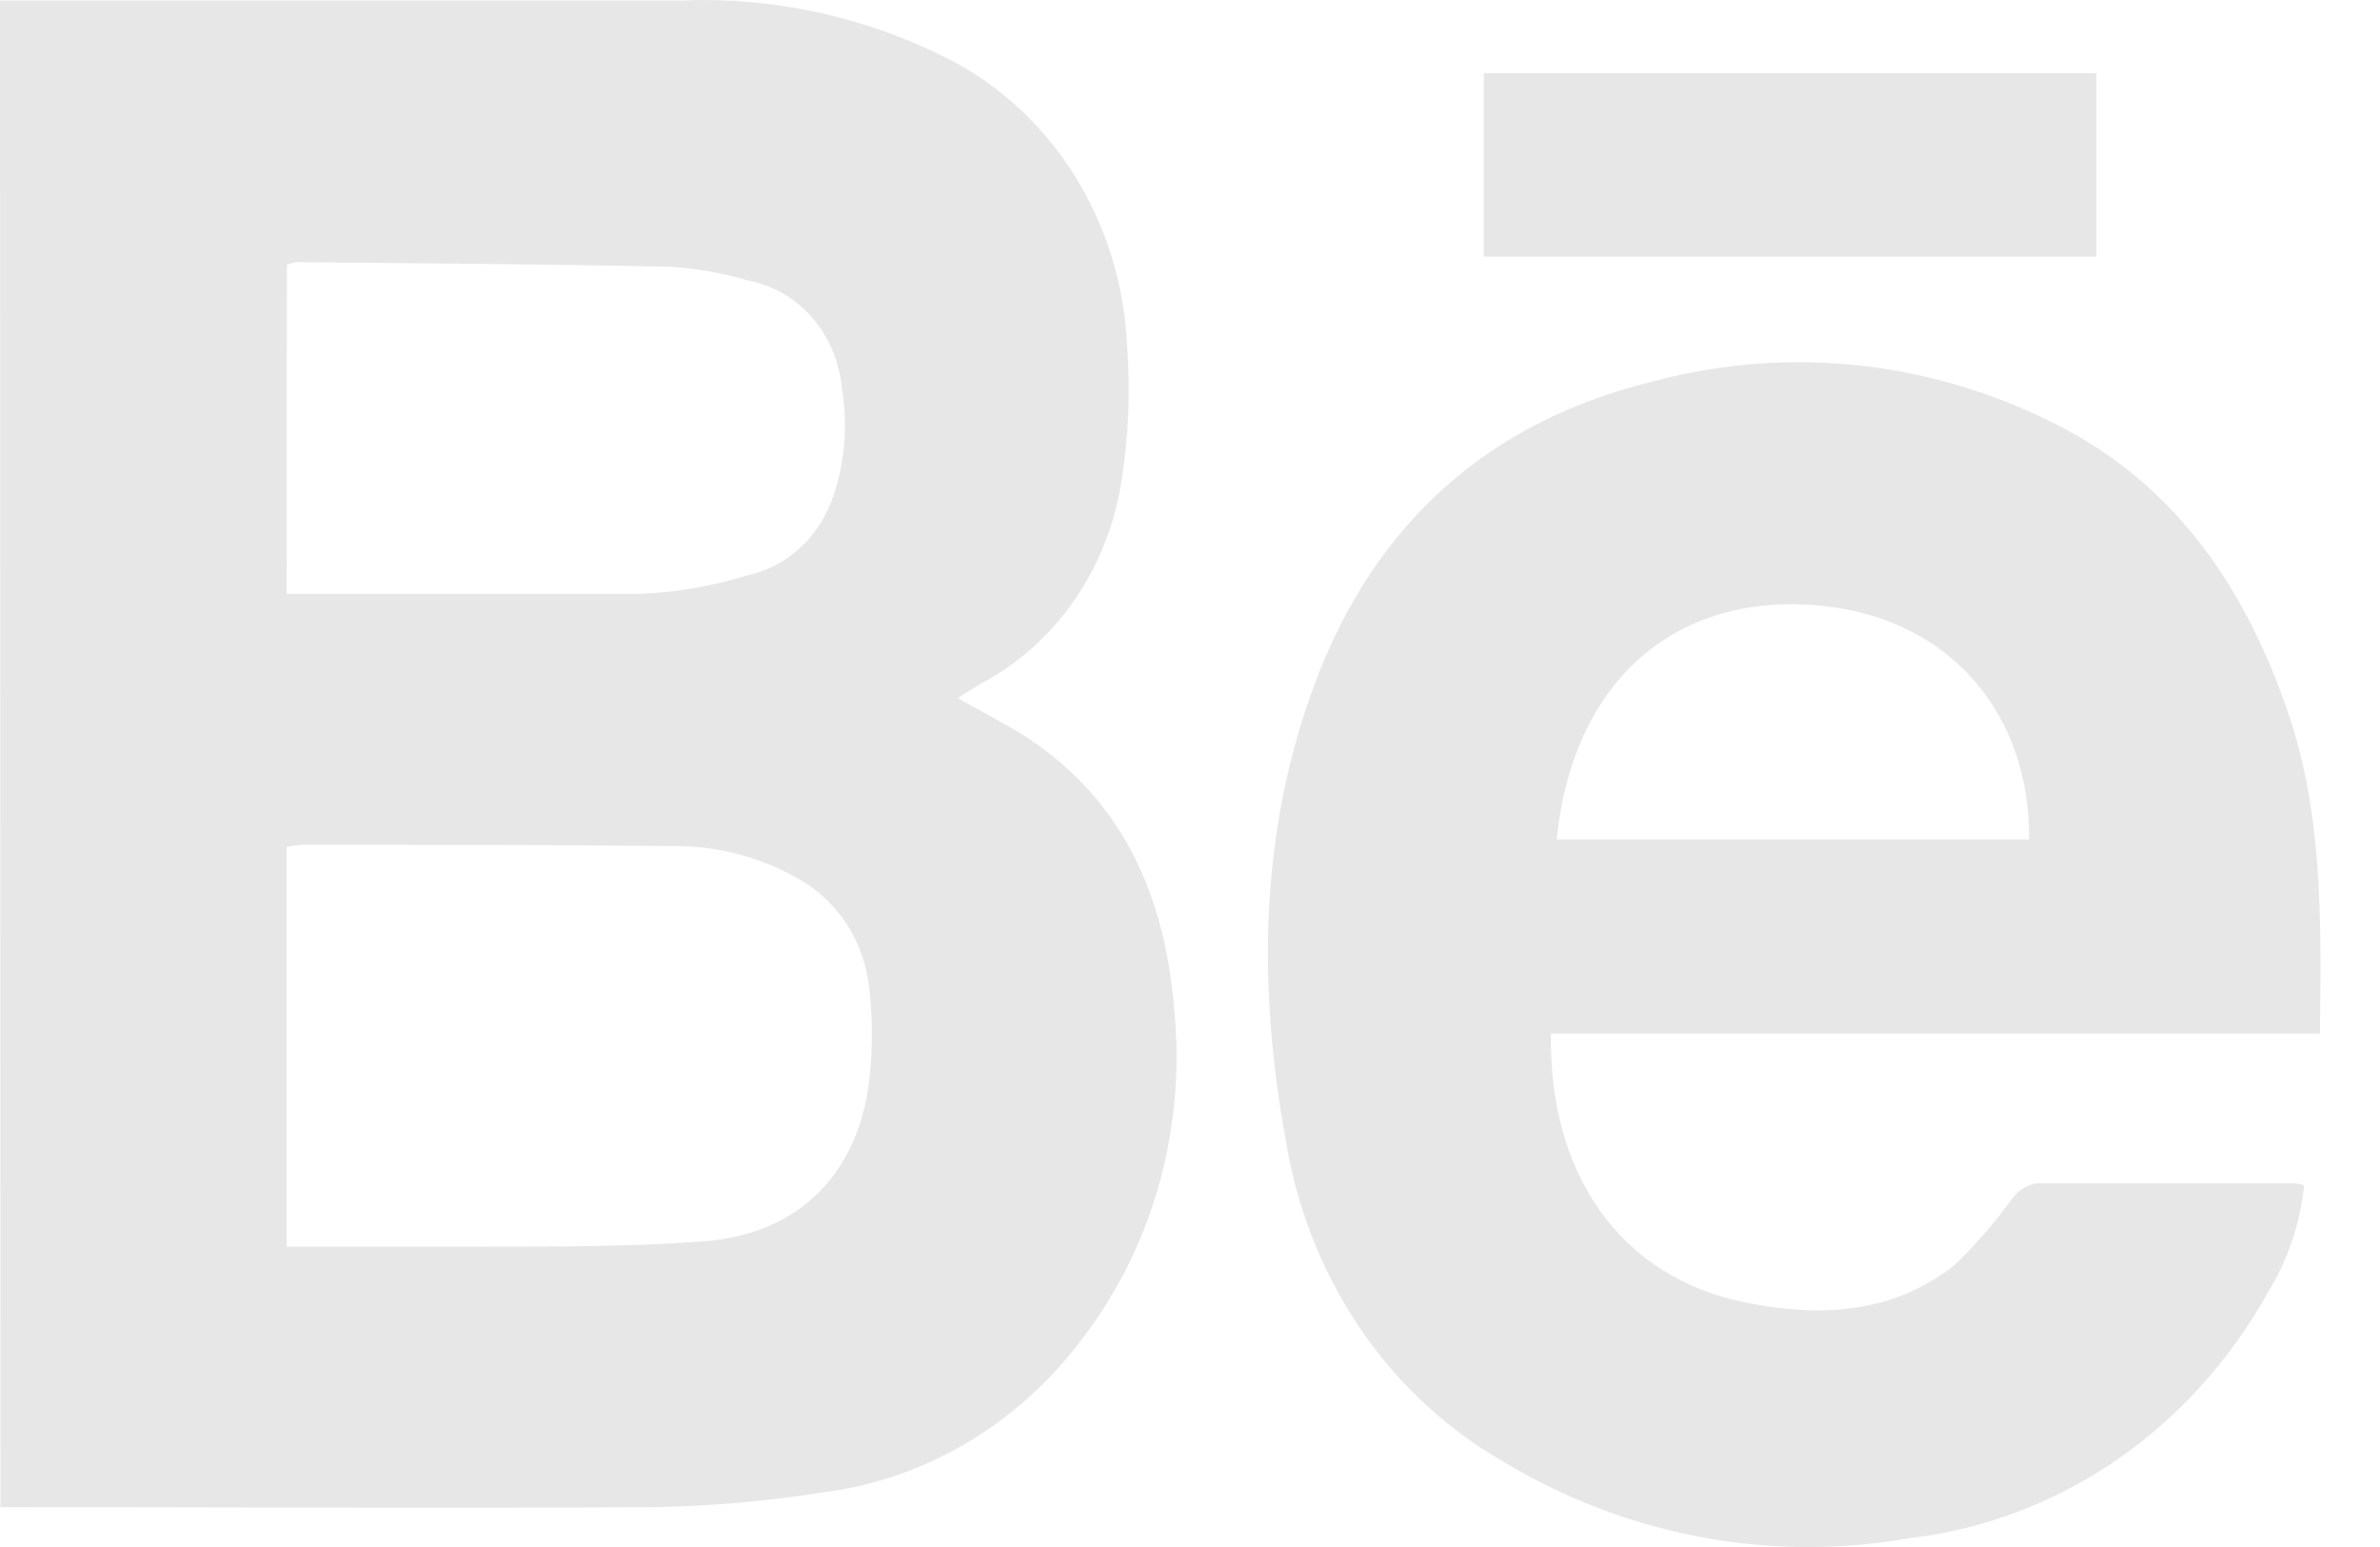
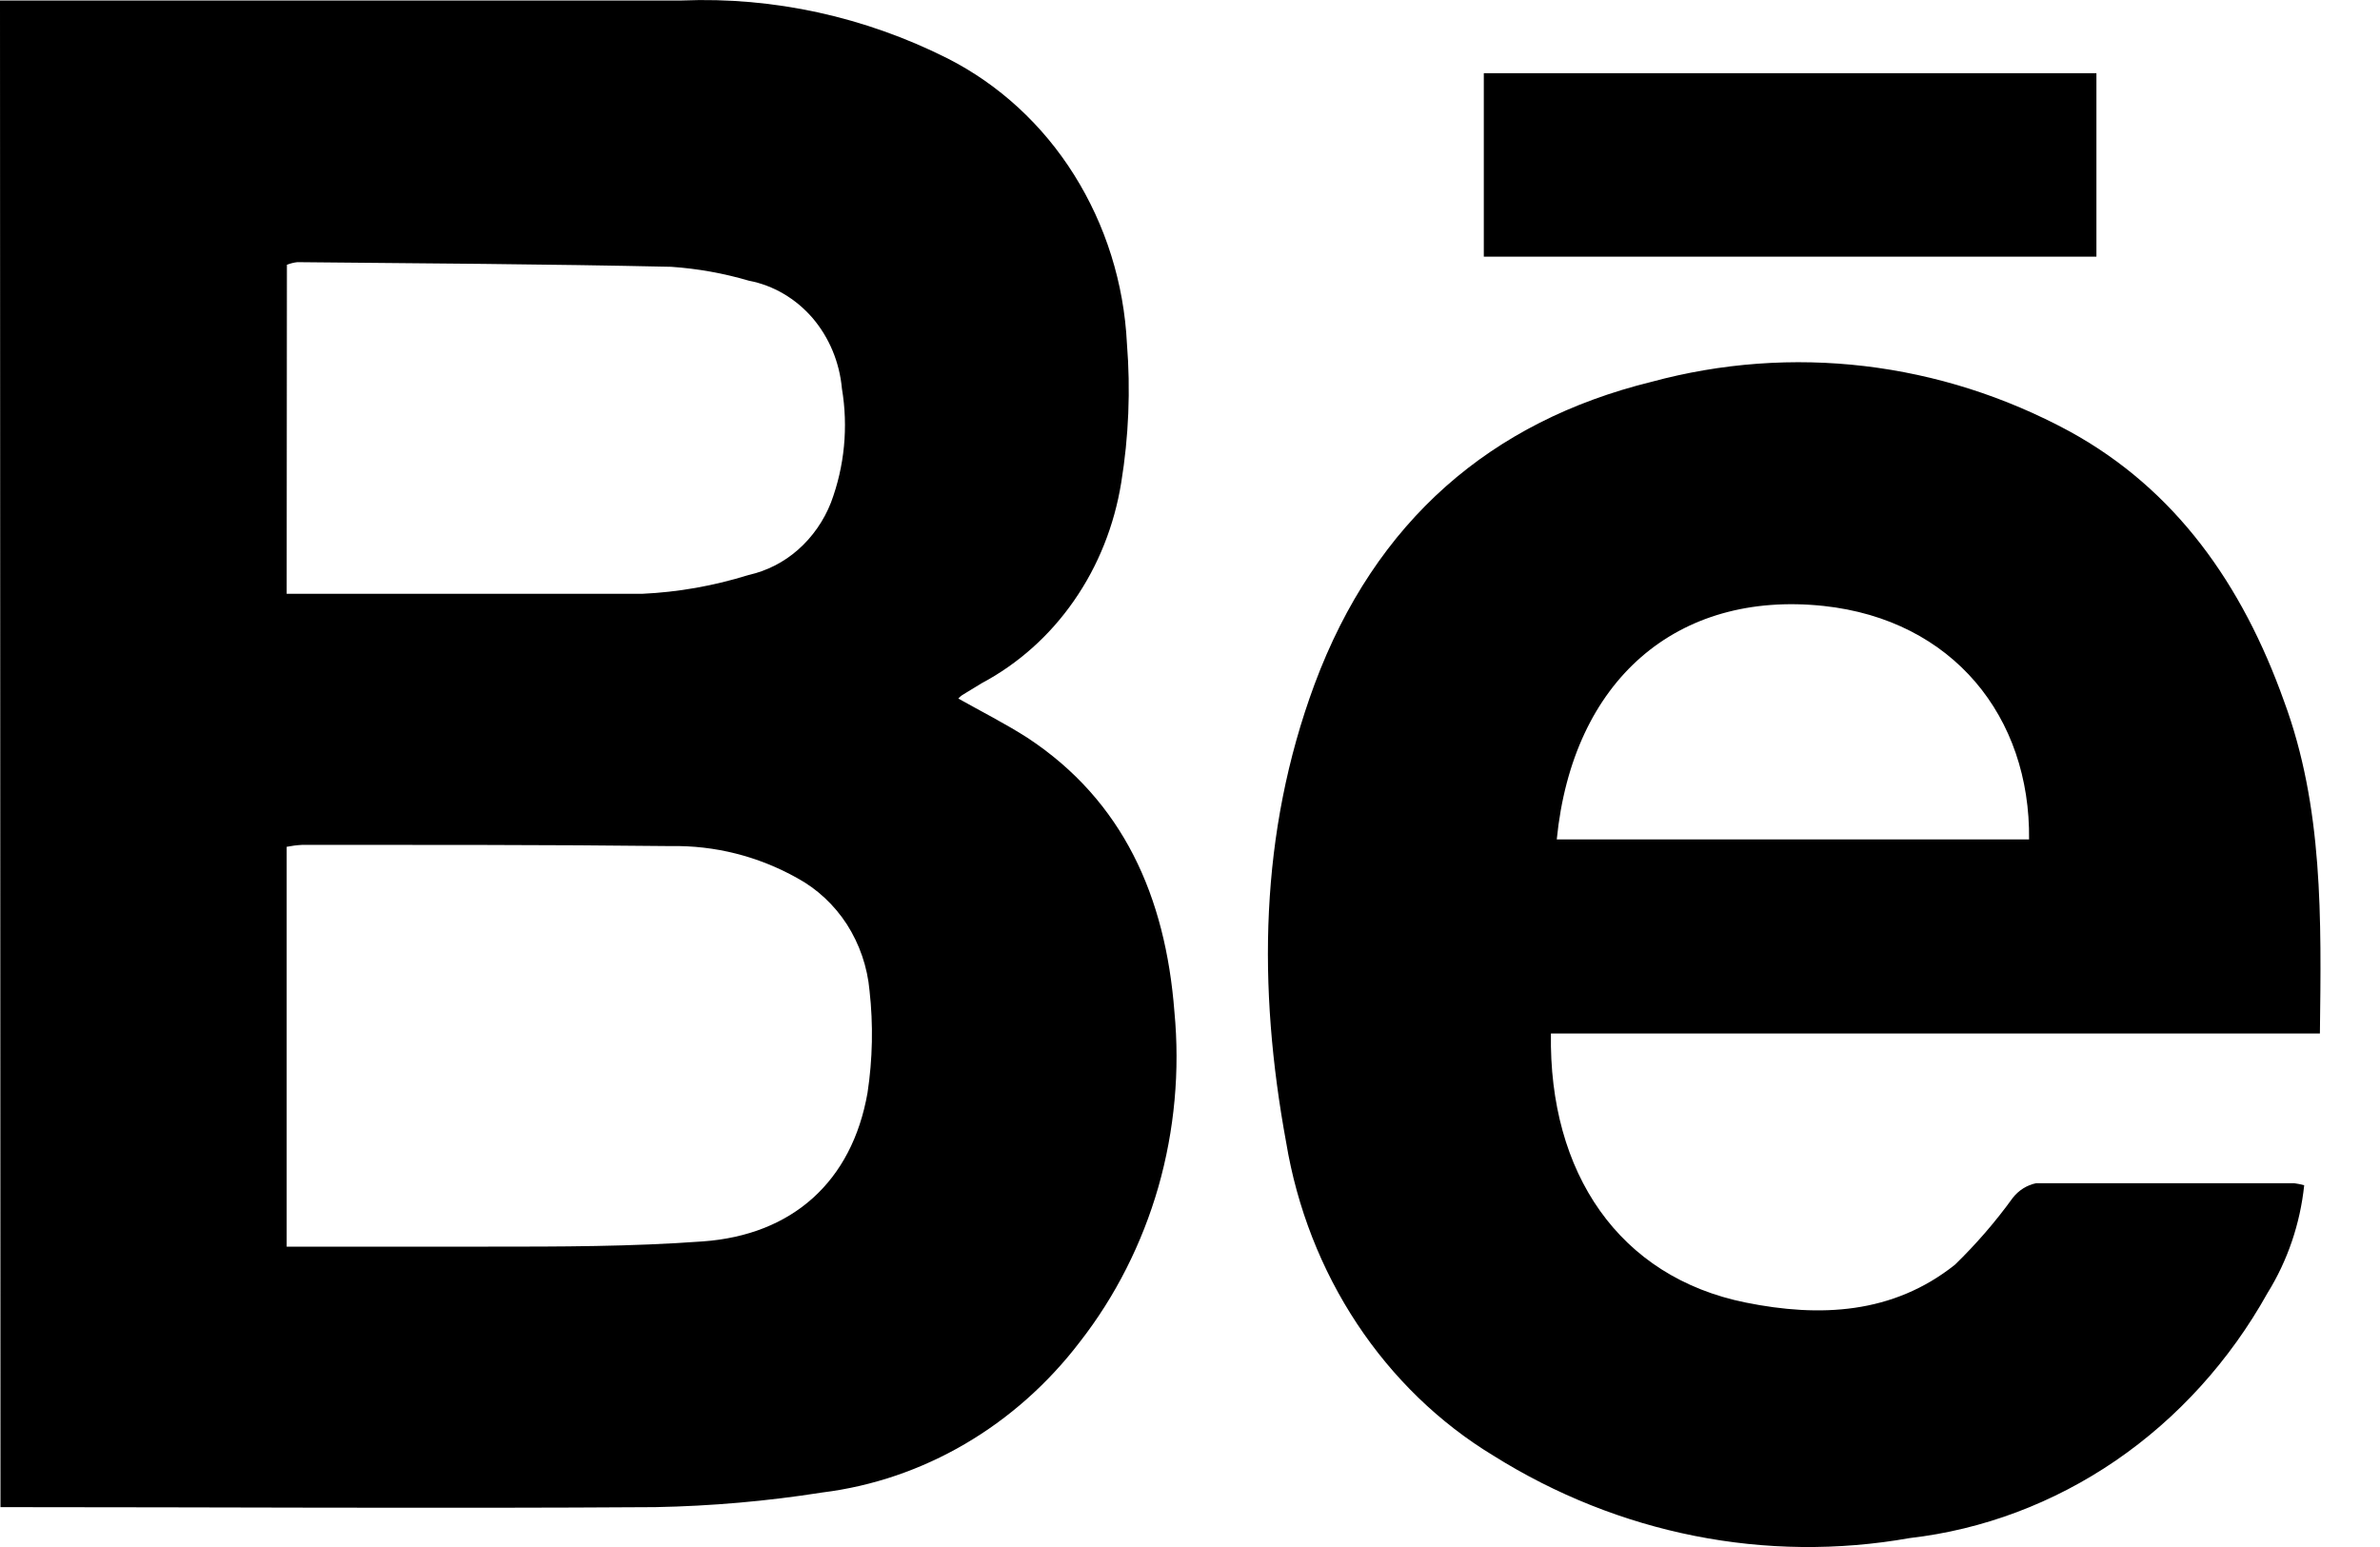
<svg xmlns="http://www.w3.org/2000/svg" width="20" height="13" viewBox="0 0 20 13" fill="none">
-   <path d="M0 0.004C1.911 0.004 3.821 0.004 5.732 0.004C6.502 -0.027 7.268 0.141 7.965 0.492C8.395 0.711 8.762 1.048 9.026 1.469C9.291 1.891 9.445 2.38 9.47 2.887C9.501 3.277 9.485 3.67 9.422 4.056C9.364 4.415 9.229 4.755 9.025 5.048C8.822 5.341 8.556 5.578 8.25 5.741L8.086 5.841C8.074 5.849 8.063 5.859 8.053 5.87C8.248 5.98 8.444 6.078 8.639 6.203C9.437 6.731 9.794 7.532 9.869 8.502C9.916 8.997 9.87 9.498 9.734 9.975C9.597 10.451 9.373 10.894 9.074 11.277C8.535 11.983 7.758 12.437 6.909 12.542C6.445 12.615 5.977 12.656 5.507 12.665C3.672 12.677 1.839 12.665 0.004 12.665L0 0.004ZM2.409 10.476C2.995 10.476 3.543 10.476 4.102 10.476C4.703 10.476 5.306 10.476 5.906 10.432C6.659 10.378 7.159 9.929 7.29 9.184C7.333 8.9 7.339 8.611 7.307 8.325C7.289 8.125 7.223 7.934 7.117 7.768C7.01 7.603 6.866 7.469 6.698 7.378C6.371 7.195 6.006 7.103 5.636 7.11C4.603 7.098 3.569 7.1 2.536 7.1C2.493 7.102 2.451 7.108 2.409 7.116V10.476ZM2.409 4.99C2.46 4.99 2.489 4.99 2.52 4.99C3.479 4.99 4.437 4.99 5.396 4.99C5.699 4.976 5.999 4.923 6.29 4.832C6.443 4.798 6.587 4.725 6.707 4.619C6.828 4.512 6.923 4.376 6.983 4.223C7.097 3.919 7.129 3.587 7.075 3.266C7.055 3.044 6.968 2.836 6.828 2.672C6.687 2.509 6.499 2.398 6.294 2.359C6.08 2.296 5.861 2.257 5.64 2.242C4.594 2.219 3.545 2.213 2.499 2.203C2.469 2.206 2.439 2.214 2.411 2.225L2.409 4.99ZM19.495 8.685H13.033C13.014 9.856 13.605 10.732 14.671 10.946C15.292 11.071 15.905 11.044 16.428 10.628C16.605 10.456 16.768 10.268 16.914 10.066C16.964 10.002 17.033 9.959 17.11 9.943C17.832 9.943 18.556 9.943 19.279 9.943C19.307 9.947 19.335 9.952 19.363 9.96C19.329 10.284 19.223 10.595 19.054 10.867C18.737 11.435 18.3 11.917 17.779 12.274C17.257 12.631 16.664 12.854 16.048 12.925C14.841 13.139 13.603 12.893 12.549 12.232C12.095 11.957 11.704 11.578 11.403 11.123C11.102 10.668 10.899 10.148 10.808 9.6C10.568 8.296 10.583 7.002 11.046 5.752C11.559 4.372 12.534 3.54 13.877 3.209C15.057 2.889 16.305 3.037 17.391 3.625C18.281 4.112 18.843 4.911 19.193 5.891C19.523 6.781 19.507 7.715 19.495 8.685ZM17.051 7.054C17.063 6.024 16.411 5.209 15.325 5.092C14.091 4.961 13.215 5.716 13.082 7.054H17.051ZM17.617 2.157V0.615H12.469V2.157H17.617Z" fill="#E7E7E7" />
+   <path d="M0 0.004C1.911 0.004 3.821 0.004 5.732 0.004C6.502 -0.027 7.268 0.141 7.965 0.492C8.395 0.711 8.762 1.048 9.026 1.469C9.291 1.891 9.445 2.38 9.47 2.887C9.501 3.277 9.485 3.67 9.422 4.056C9.364 4.415 9.229 4.755 9.025 5.048C8.822 5.341 8.556 5.578 8.25 5.741L8.086 5.841C8.074 5.849 8.063 5.859 8.053 5.87C8.248 5.98 8.444 6.078 8.639 6.203C9.437 6.731 9.794 7.532 9.869 8.502C9.916 8.997 9.87 9.498 9.734 9.975C9.597 10.451 9.373 10.894 9.074 11.277C8.535 11.983 7.758 12.437 6.909 12.542C6.445 12.615 5.977 12.656 5.507 12.665C3.672 12.677 1.839 12.665 0.004 12.665L0 0.004ZM2.409 10.476C2.995 10.476 3.543 10.476 4.102 10.476C4.703 10.476 5.306 10.476 5.906 10.432C6.659 10.378 7.159 9.929 7.29 9.184C7.333 8.9 7.339 8.611 7.307 8.325C7.289 8.125 7.223 7.934 7.117 7.768C7.01 7.603 6.866 7.469 6.698 7.378C6.371 7.195 6.006 7.103 5.636 7.11C4.603 7.098 3.569 7.1 2.536 7.1C2.493 7.102 2.451 7.108 2.409 7.116V10.476ZM2.409 4.99C2.46 4.99 2.489 4.99 2.52 4.99C3.479 4.99 4.437 4.99 5.396 4.99C5.699 4.976 5.999 4.923 6.29 4.832C6.443 4.798 6.587 4.725 6.707 4.619C6.828 4.512 6.923 4.376 6.983 4.223C7.097 3.919 7.129 3.587 7.075 3.266C7.055 3.044 6.968 2.836 6.828 2.672C6.687 2.509 6.499 2.398 6.294 2.359C6.08 2.296 5.861 2.257 5.64 2.242C4.594 2.219 3.545 2.213 2.499 2.203C2.469 2.206 2.439 2.214 2.411 2.225L2.409 4.99ZM19.495 8.685H13.033C13.014 9.856 13.605 10.732 14.671 10.946C15.292 11.071 15.905 11.044 16.428 10.628C16.605 10.456 16.768 10.268 16.914 10.066C16.964 10.002 17.033 9.959 17.11 9.943C17.832 9.943 18.556 9.943 19.279 9.943C19.307 9.947 19.335 9.952 19.363 9.96C19.329 10.284 19.223 10.595 19.054 10.867C18.737 11.435 18.3 11.917 17.779 12.274C17.257 12.631 16.664 12.854 16.048 12.925C14.841 13.139 13.603 12.893 12.549 12.232C12.095 11.957 11.704 11.578 11.403 11.123C11.102 10.668 10.899 10.148 10.808 9.6C10.568 8.296 10.583 7.002 11.046 5.752C11.559 4.372 12.534 3.54 13.877 3.209C15.057 2.889 16.305 3.037 17.391 3.625C18.281 4.112 18.843 4.911 19.193 5.891C19.523 6.781 19.507 7.715 19.495 8.685ZM17.051 7.054C17.063 6.024 16.411 5.209 15.325 5.092C14.091 4.961 13.215 5.716 13.082 7.054H17.051ZM17.617 2.157V0.615H12.469V2.157H17.617Z" fill="currentColor" />
</svg>
